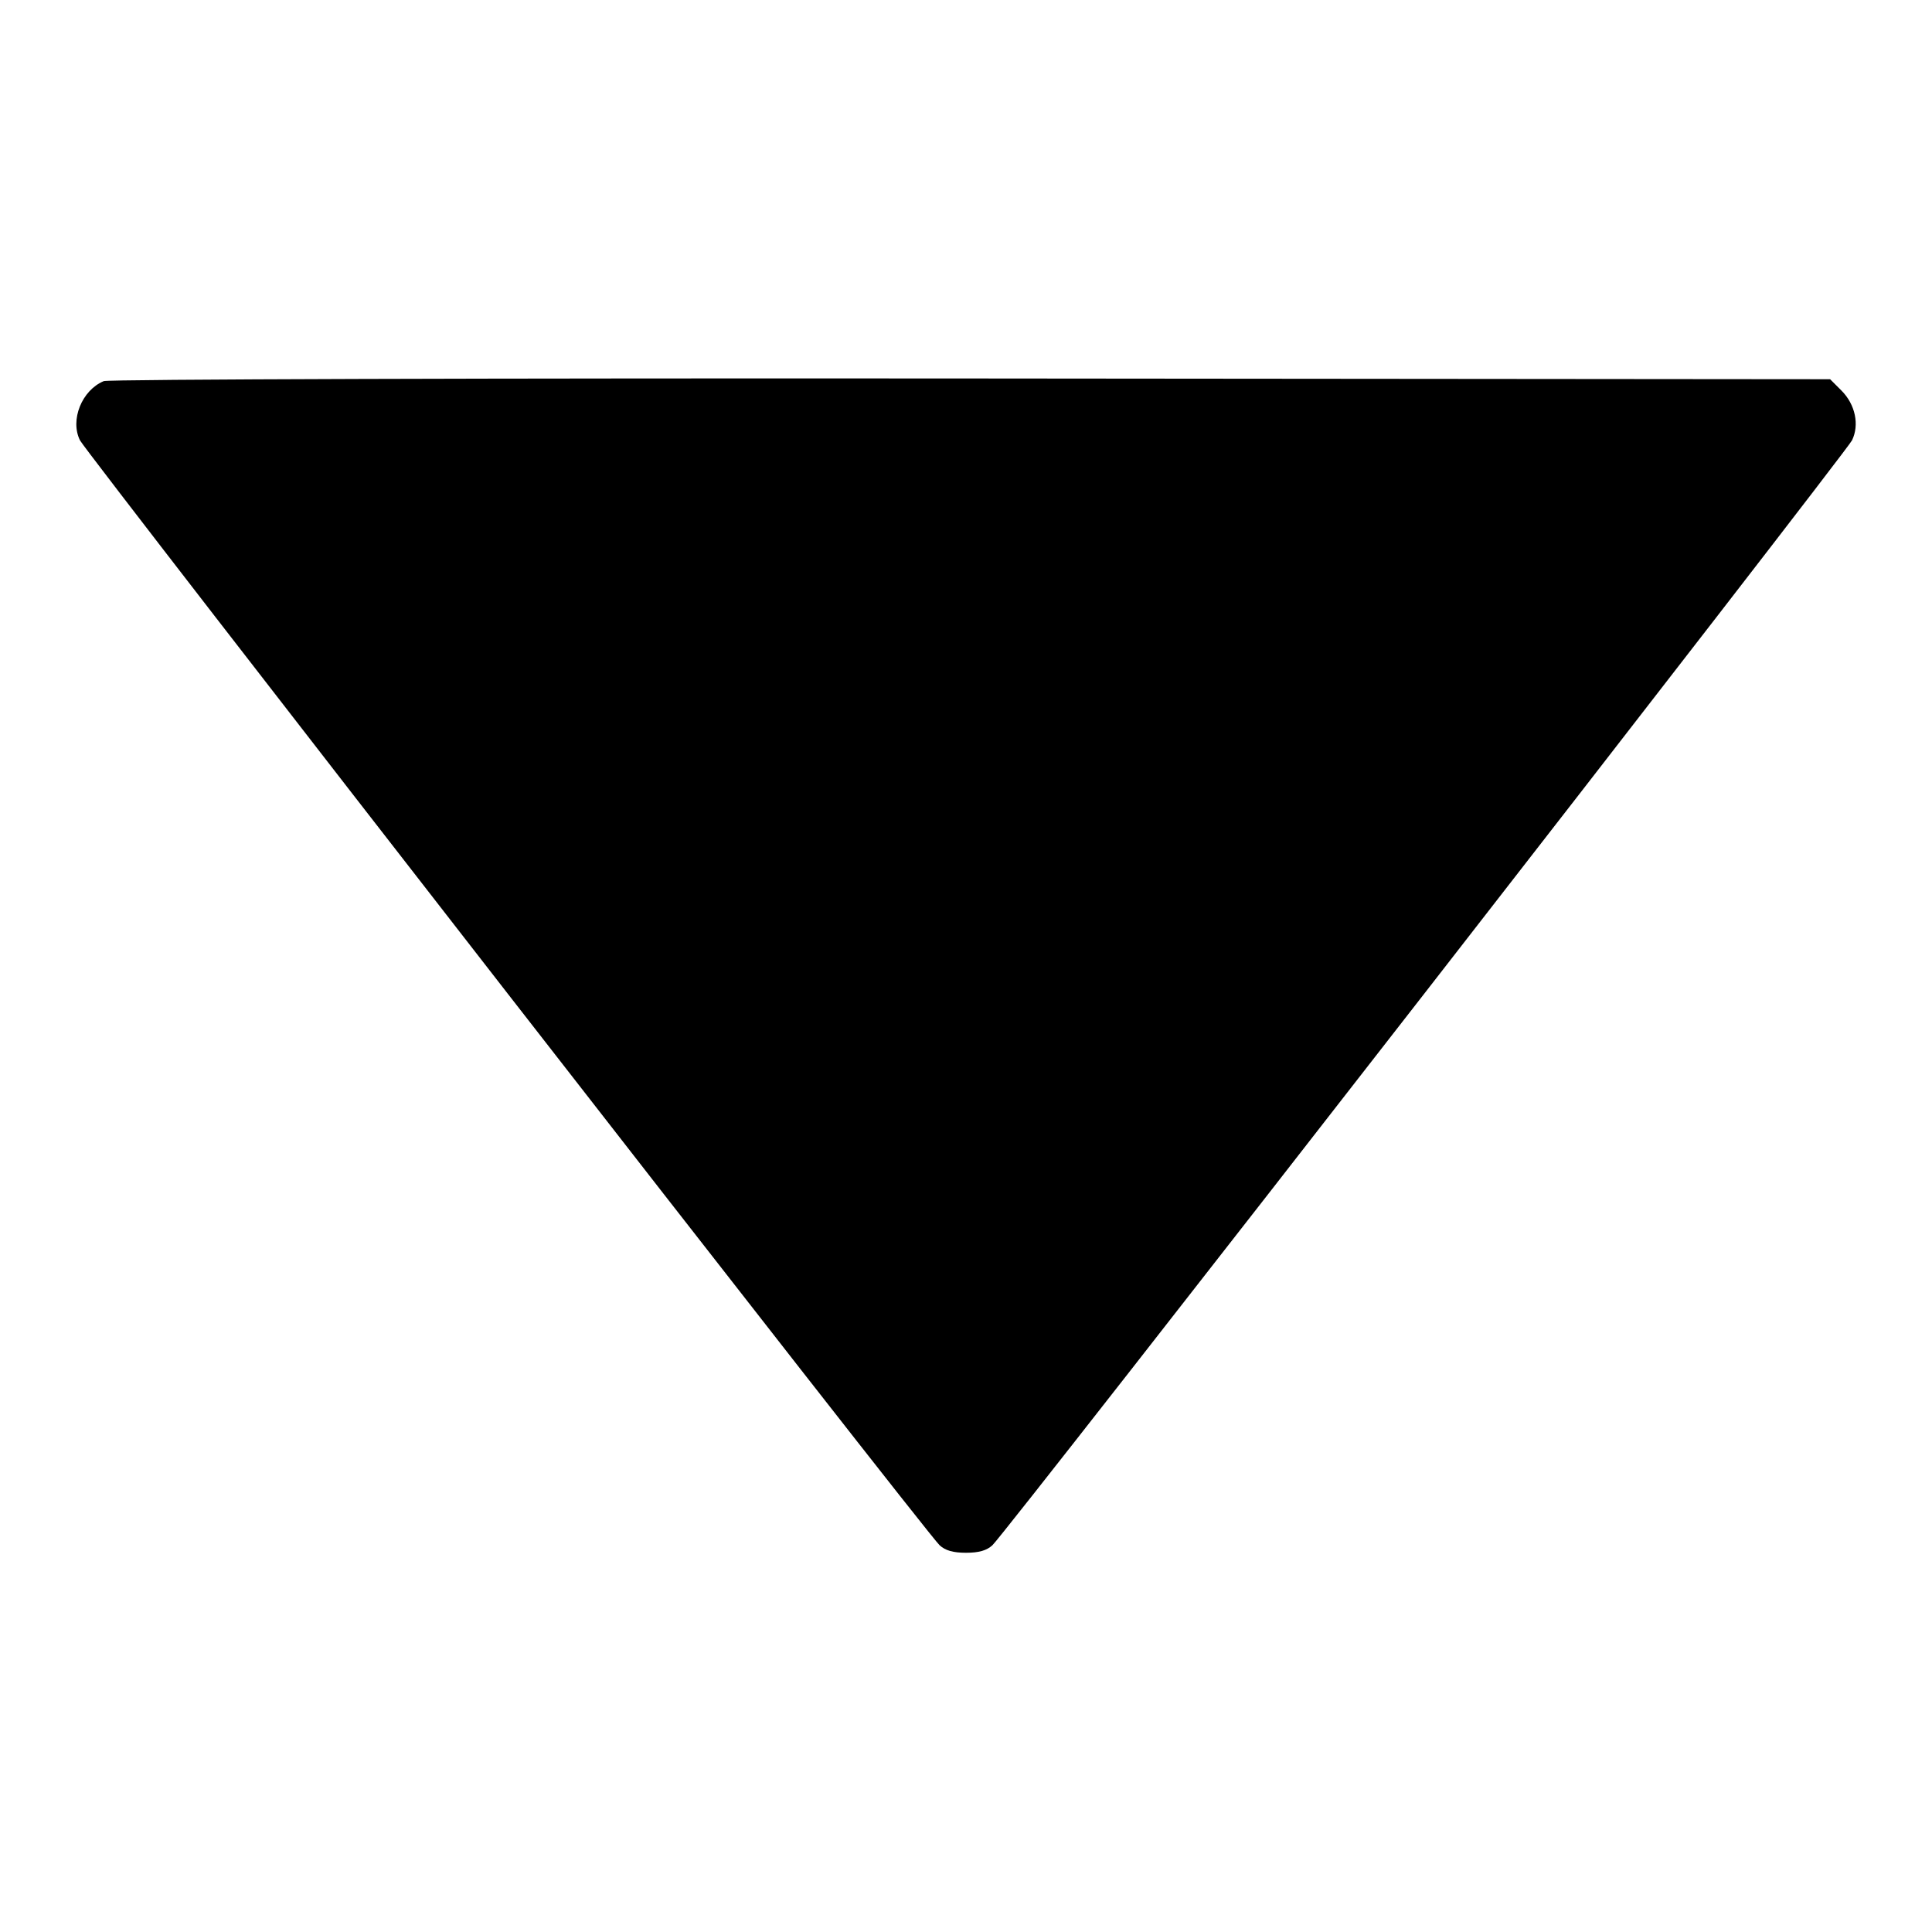
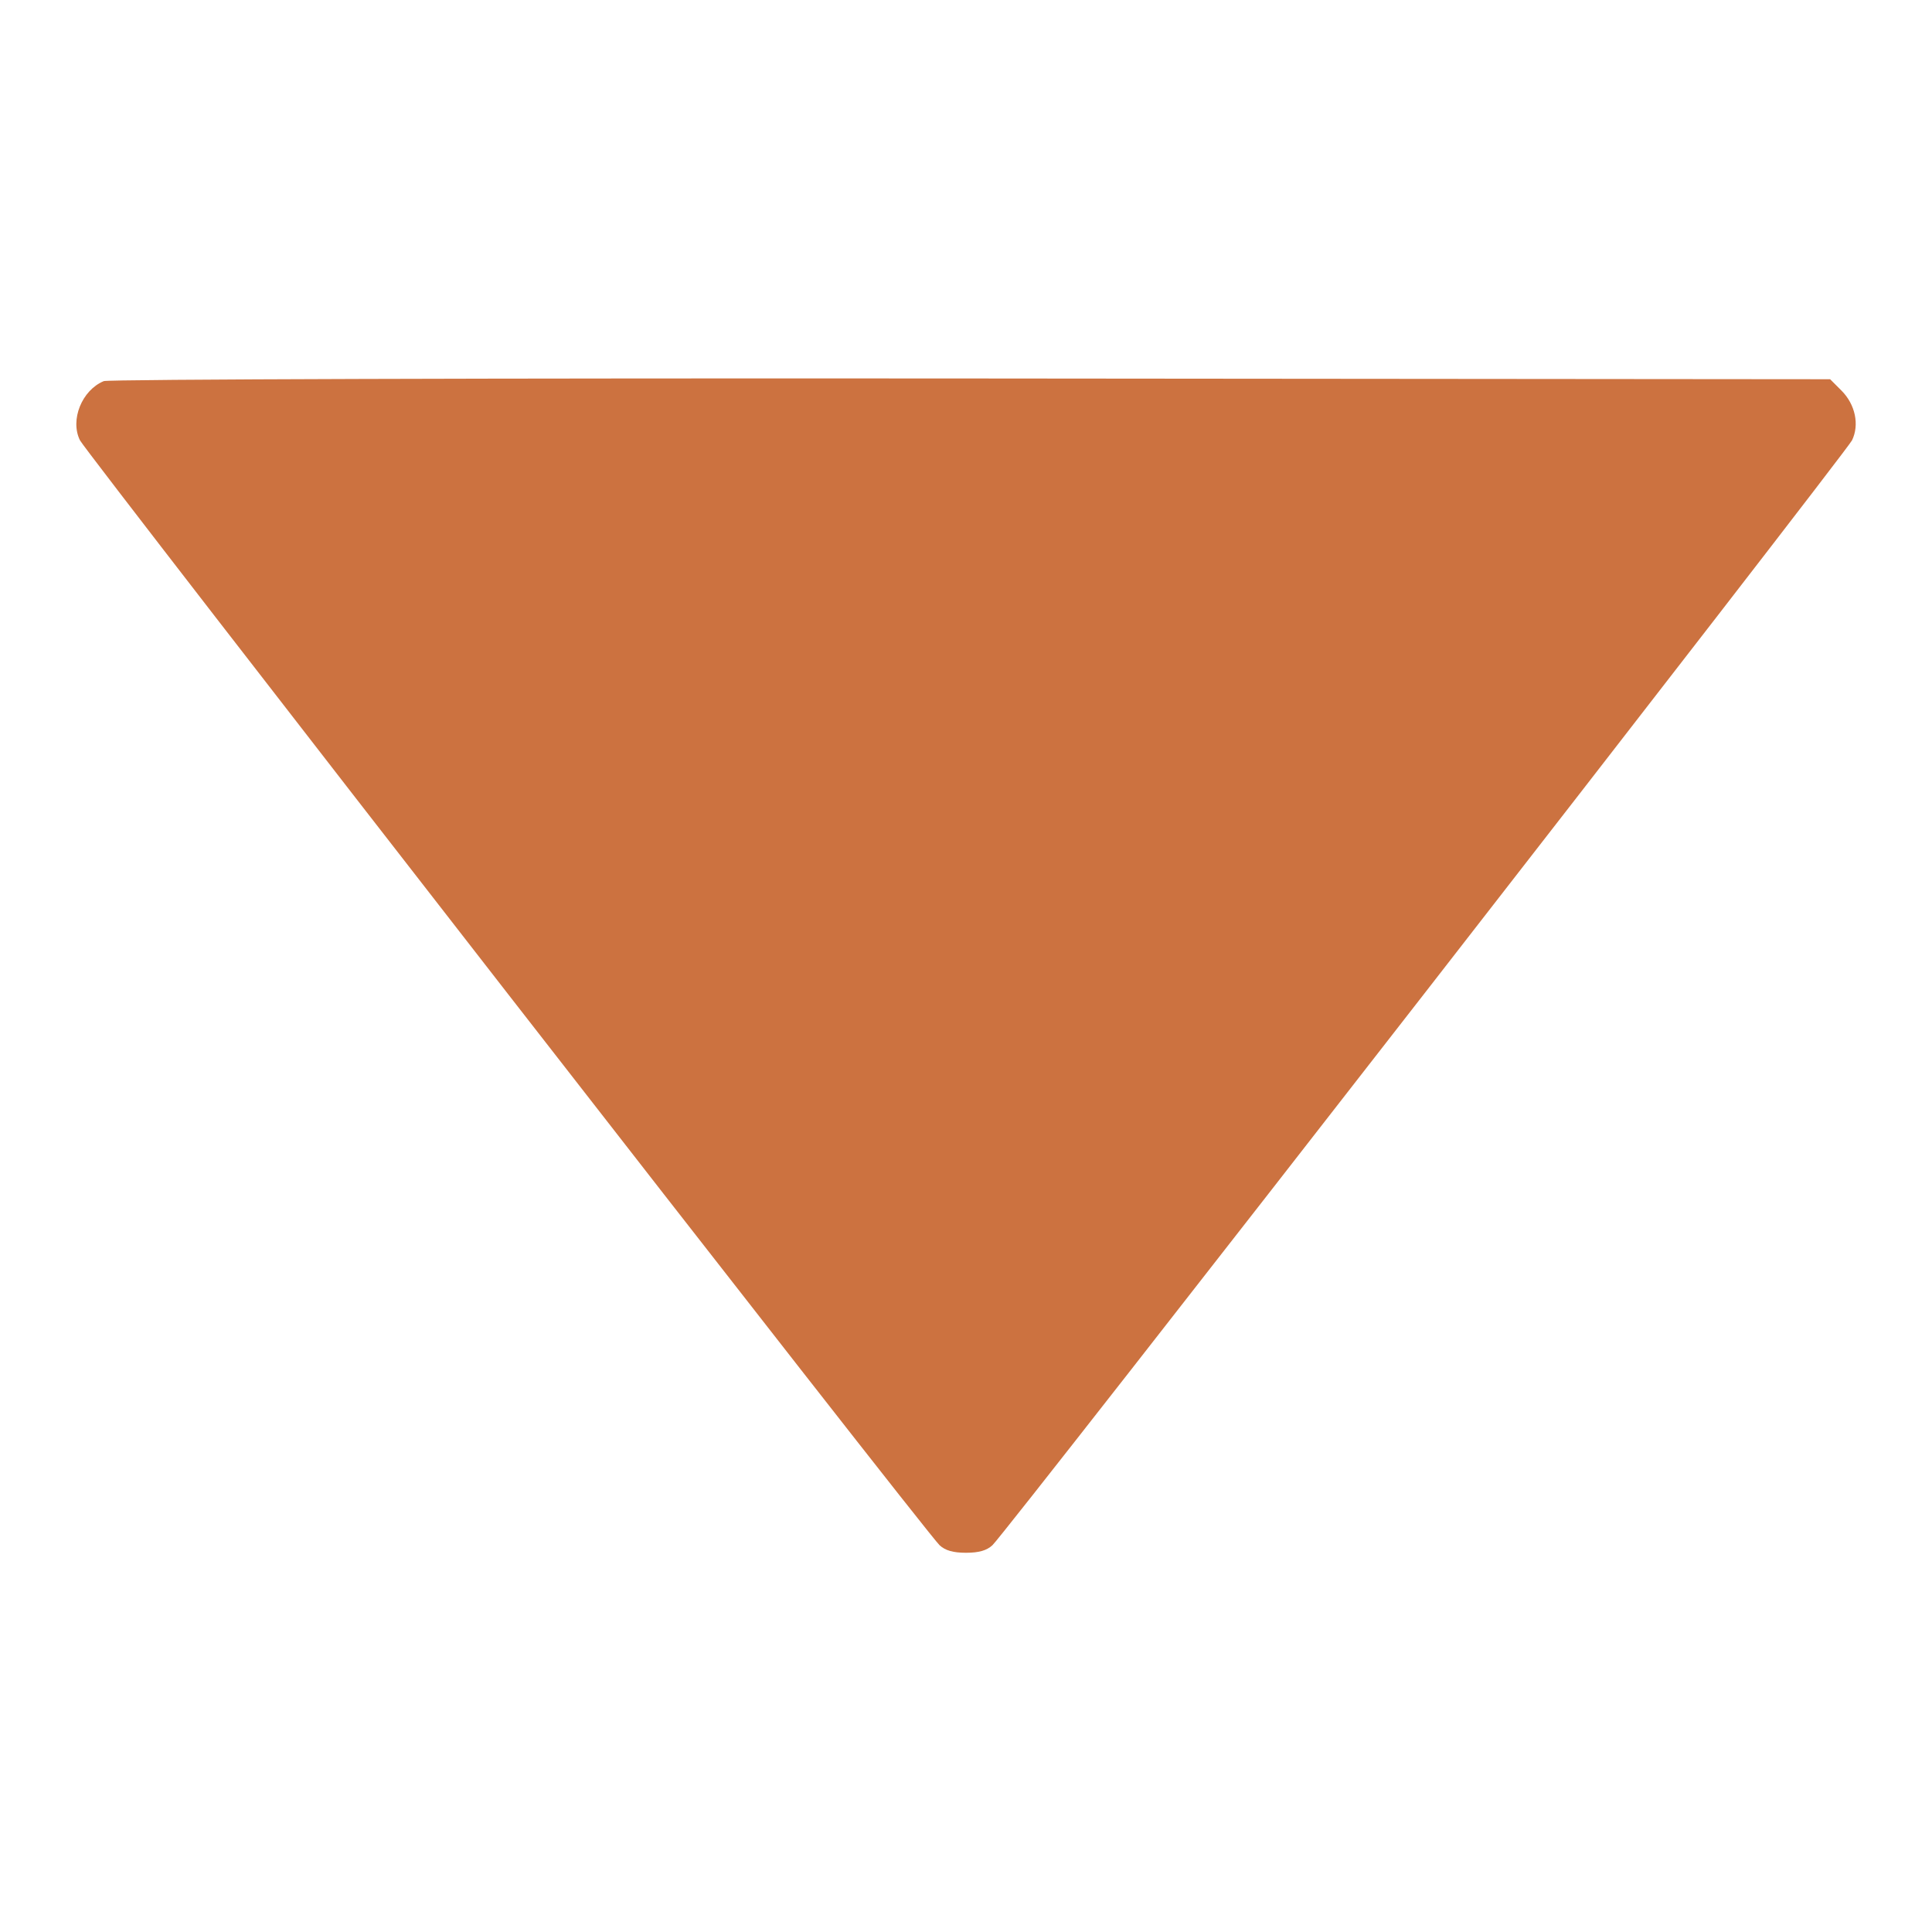
<svg xmlns="http://www.w3.org/2000/svg" version="1.0" width="512pt" height="512pt" viewBox="0 0 512 512" preserveAspectRatio="xMidYMid meet">
-   <g transform="translate(0,512) scale(0.1,-0.1)" fill="#000000" stroke="none">
+   <g transform="translate(0,512) scale(0.1,-0.1)" fill="#cc7240" stroke="none">
    <path d="M275 4110 c-58 -24 -90 -103 -63 -157 18 -35 2246 -2900 2278 -2928 15 -14 36 -20 70 -20 34 0 55 6 70 20 32 28 2260 2893 2278 2928 20 41 9 95 -28 132 l-30 30 -2278 2 c-1252 1 -2286 -2 -2297 -7z" />
  </g>
</svg>
